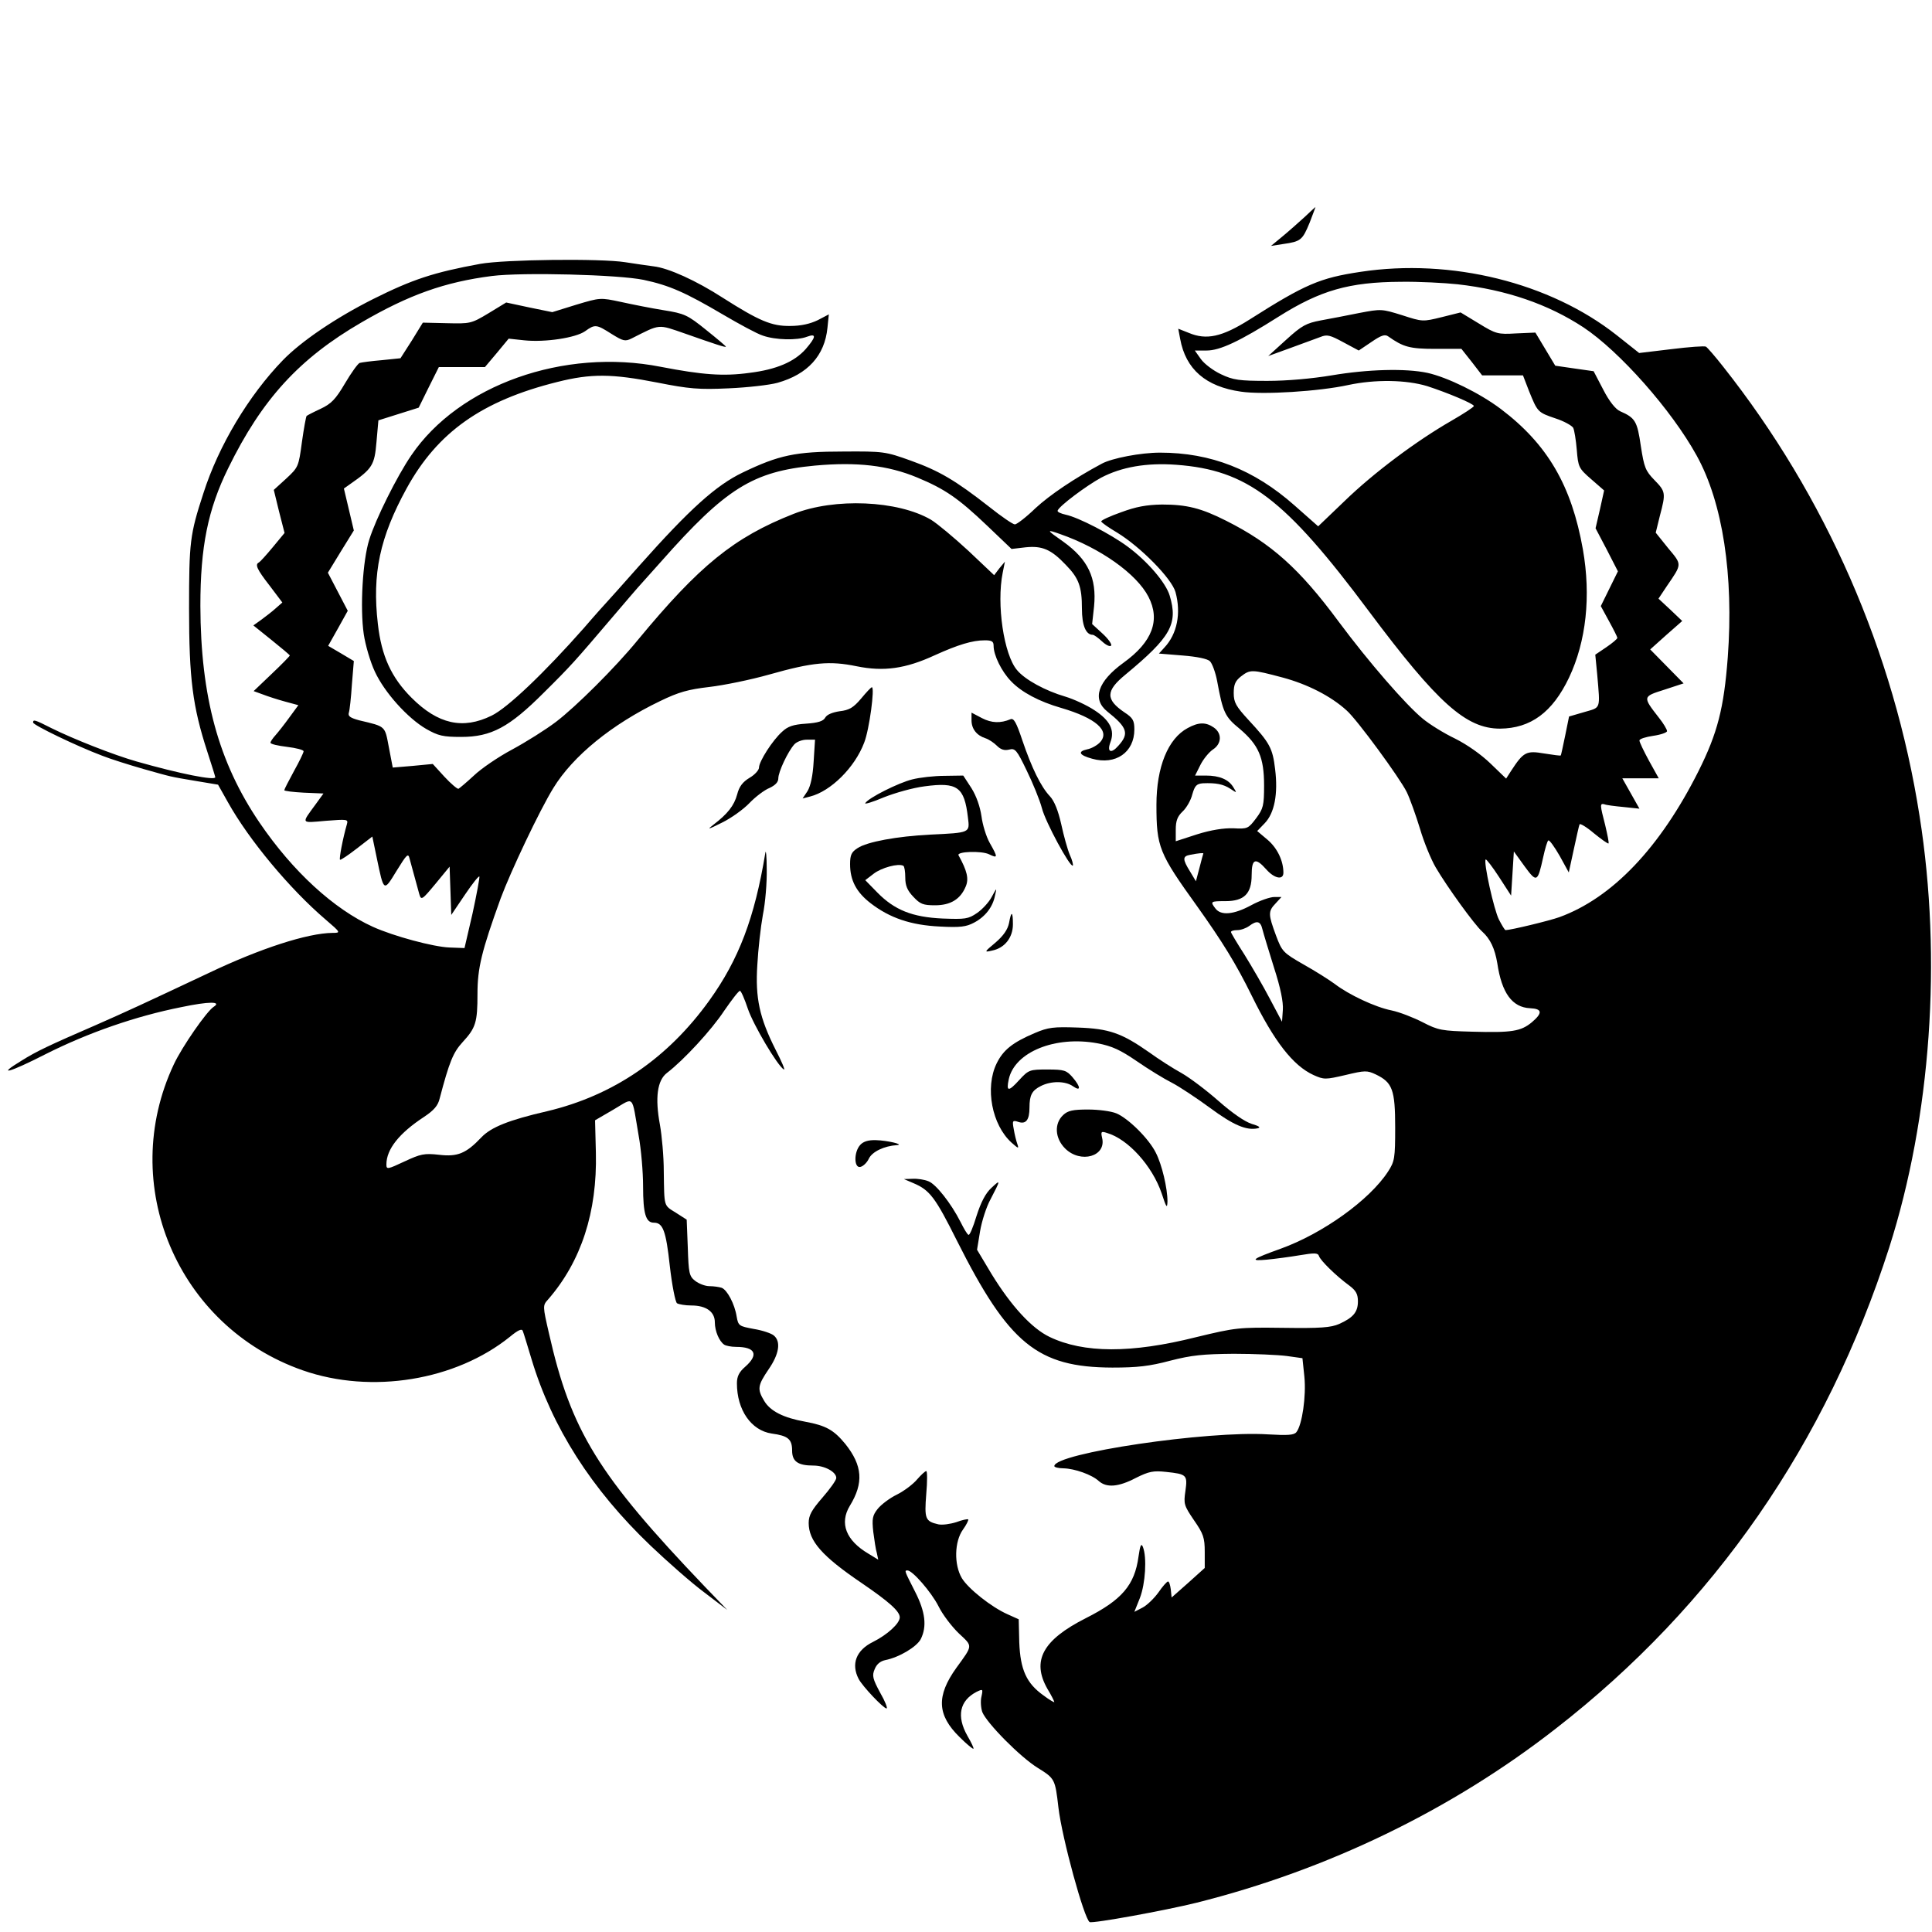
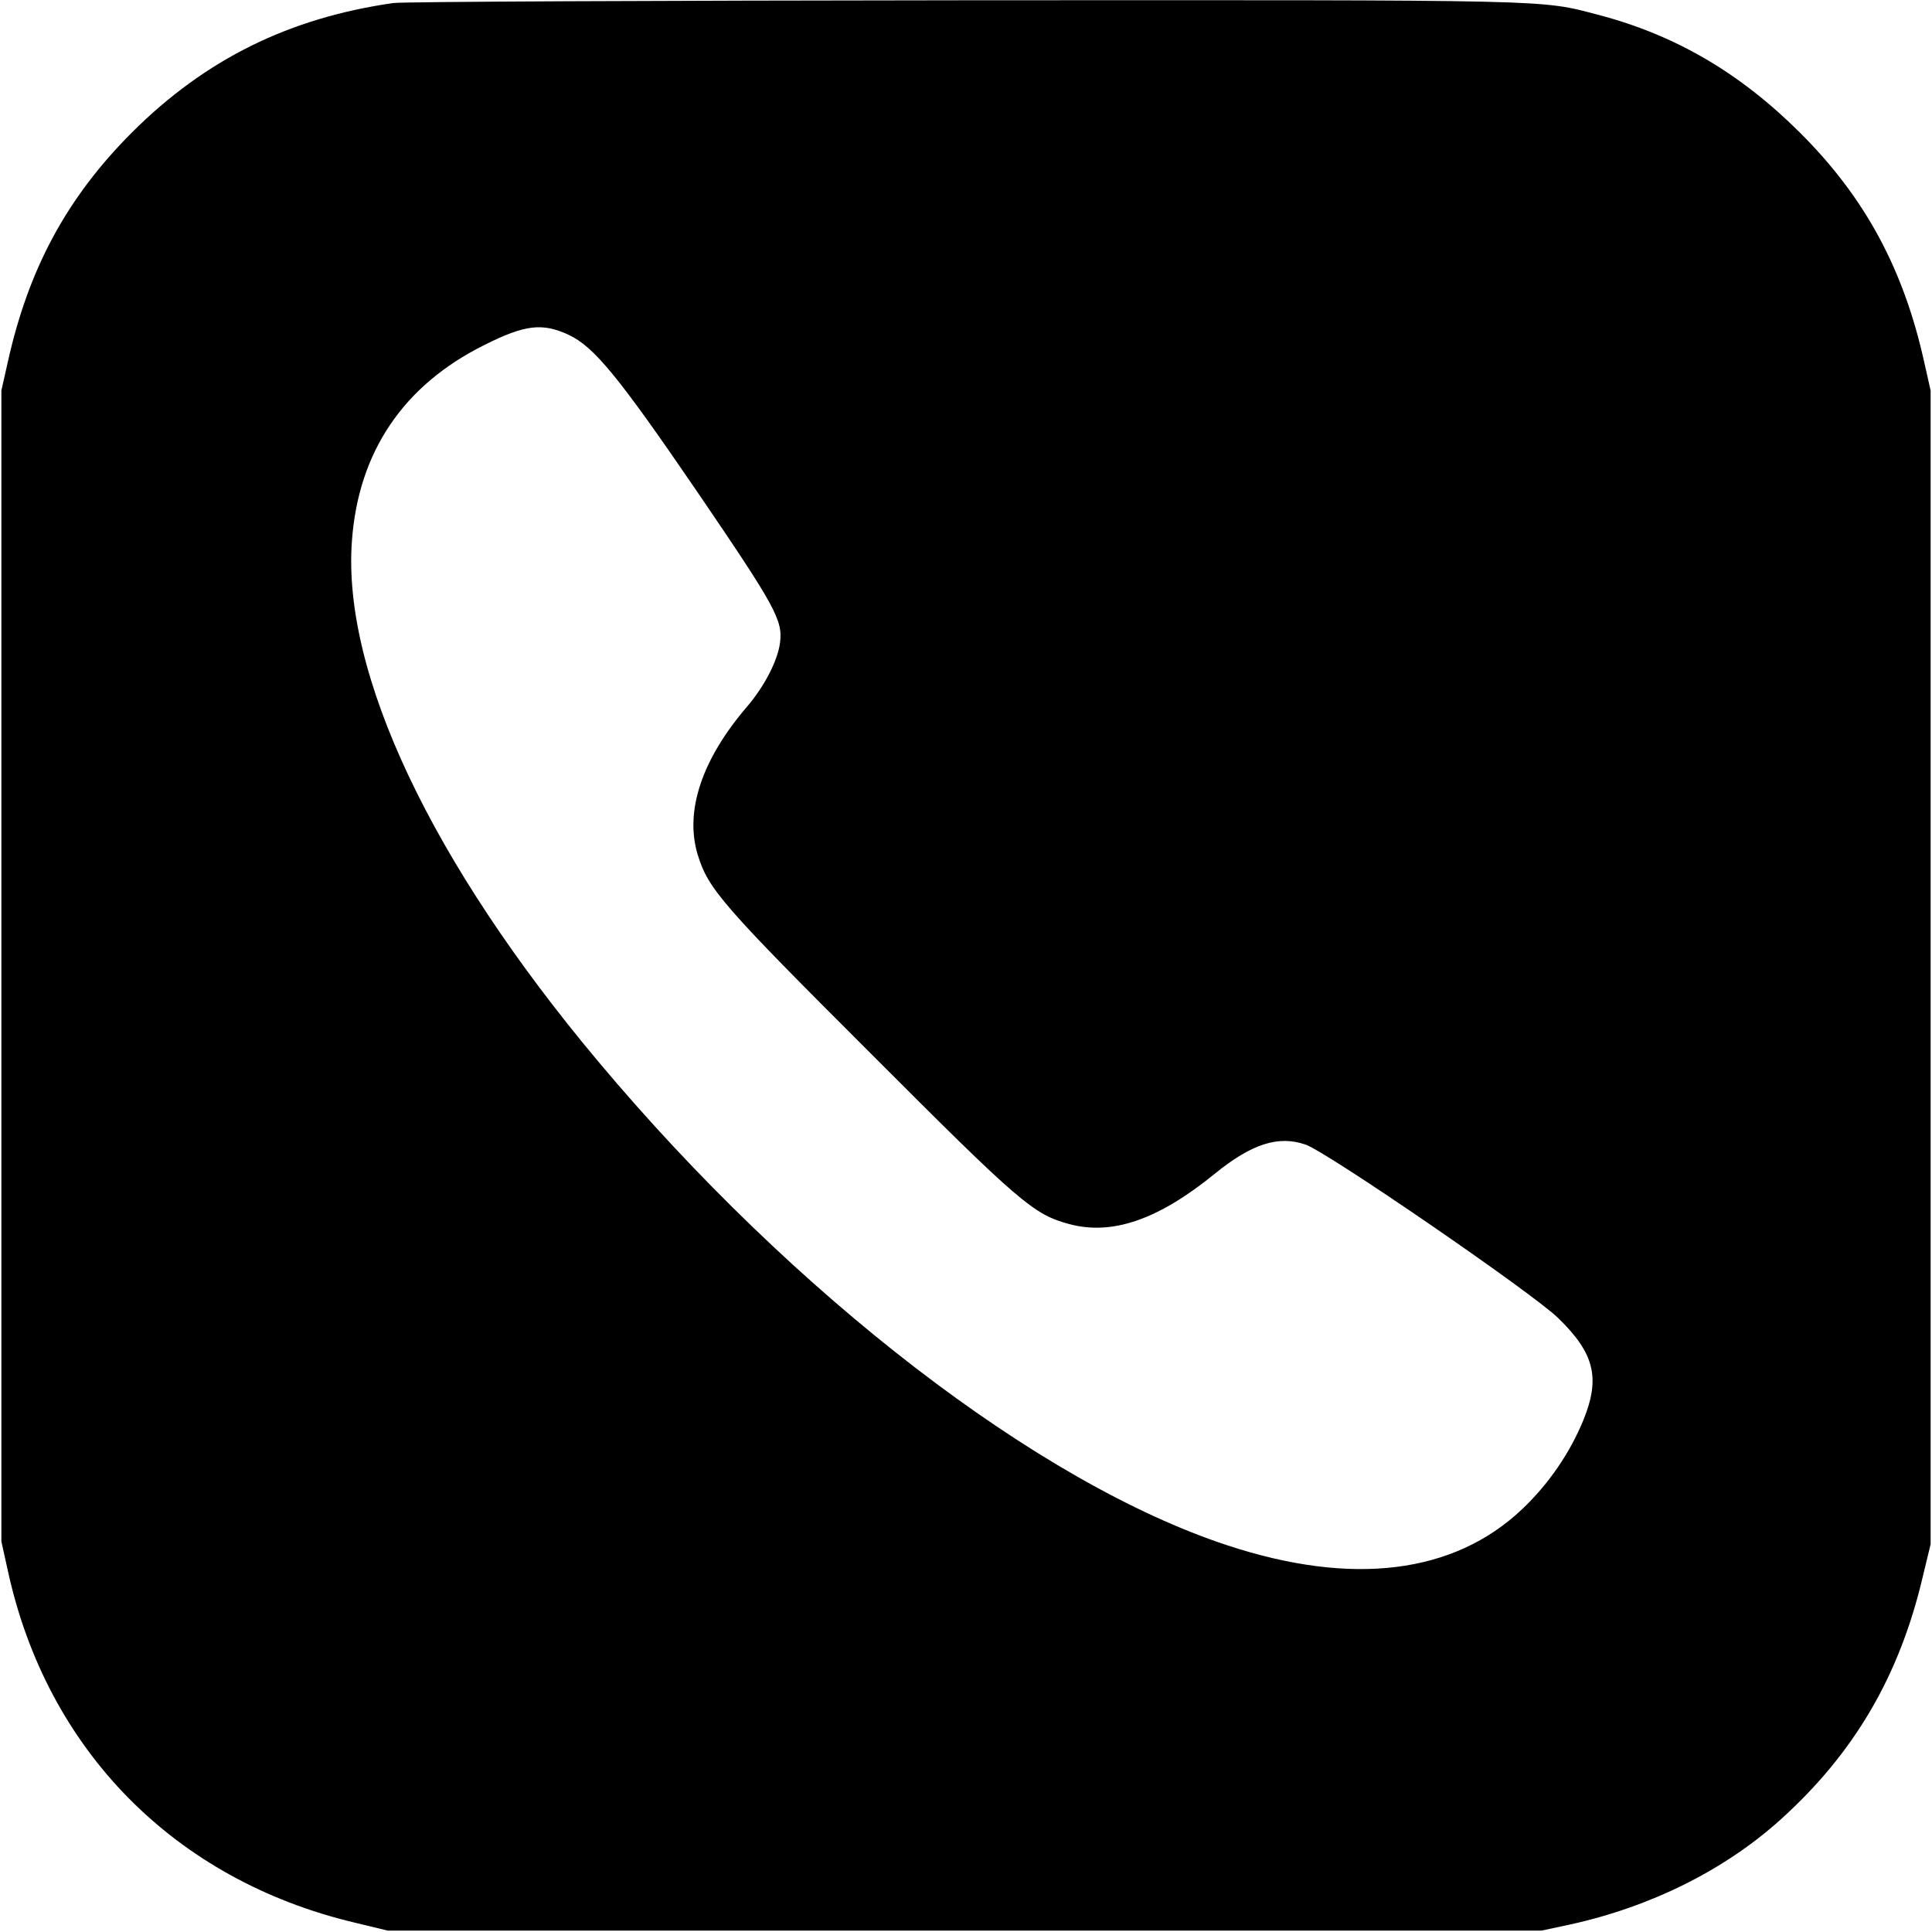
- <svg xmlns="http://www.w3.org/2000/svg" version="1" width="933.333" height="933.333" viewBox="0 0 700 700">
-   <path d="M472.5 78.8c-2.2 2-5.8 5.2-8 7l-4 3.3 4.5-.7c6.3-.9 6.9-1.4 9.5-7.7 1.2-3.2 2.2-5.7 2.1-5.7 0 0-1.9 1.7-4.1 3.8zM174 95.6c-16.9 3.1-24.5 5.6-38.9 12.8-13.5 6.8-25.9 15.2-32.6 22.1-12.4 12.8-23.3 31-28.8 48.2-4.9 15-5.2 17.7-5.2 41.8 0 25.4 1.3 35.5 6.6 51.8 1.6 4.9 2.9 9.1 2.9 9.3 0 1.3-12.7-1.2-28.5-5.7-8.4-2.4-22.8-8.1-30.7-12-6.3-3.2-6.8-3.3-6.8-2.1 0 .9 15.7 8.5 25 12 3 1.2 9.7 3.3 14.9 4.8 10.7 3 9.2 2.7 19.3 4.4l7.8 1.3 3.6 6.4c7.6 13.6 22.3 31.3 35.4 42.5 5.5 4.7 5.5 4.8 2.5 4.8-9.1.1-26.1 5.6-44.8 14.5-24.2 11.4-29.6 13.9-41.2 19-16.6 7.2-21.3 9.4-26.7 12.8-9.4 5.7-4.5 4.4 8.8-2.4 15.3-7.7 32.5-13.7 49.1-17 10-2.1 14.8-2.1 11.7-.1-2.5 1.6-11.4 14.4-14.4 20.8-20.5 43.5 1.2 95 46.7 110.9 24.9 8.7 55.4 3.7 75.1-12.2 2.9-2.4 4.3-3 4.6-2.1.3.7 1.7 5.3 3.2 10.3 7.4 24.6 21.7 47.1 43.2 67.6 6 5.7 14.6 13.3 19.3 16.8l8.4 6.4-8.1-8.4c-38.7-40.5-48.5-56.4-56.5-91.8-2.3-10-2.3-10.1-.3-12.3 12-13.8 17.8-31.7 17.3-53.1l-.3-11.8 6.7-3.9c7.7-4.5 6.5-5.7 9.1 9.5.9 4.9 1.6 13.2 1.6 18.3 0 10 1 13.2 3.9 13.2 3.3 0 4.4 2.9 5.8 15.8.8 7 2 13 2.6 13.4.7.4 3 .8 5.2.8 5.4 0 8.5 2.3 8.5 6.1 0 3.2 1.6 6.9 3.4 8.1.6.4 2.5.8 4.3.8 7 0 8.3 2.8 3.3 7.2-2.2 1.9-3 3.5-3 6 0 9.7 5.2 17.1 12.6 18.2 5.9.8 7.4 2 7.4 6.2 0 3.9 2.1 5.4 7.7 5.4 4.1 0 8.3 2.3 8.3 4.5 0 .8-2.3 4-5 7.1-3.9 4.5-5 6.4-5 9.2 0 6.5 4.8 12 19.1 21.7 10.1 6.9 13.9 10.3 13.9 12.5 0 2.2-4.5 6.3-9.7 8.9-6.1 3-8 8-5.2 13.4 1.4 2.7 9 10.7 10.1 10.7.5 0-.5-2.6-2.3-5.7-2.7-5-3-6.2-2-8.5.7-1.8 2-2.9 3.8-3.3 5.1-1 11.4-4.8 12.9-7.6 2.3-4.6 1.7-9.9-2.1-17.3-3.8-7.5-3.9-7.6-2.7-7.6 1.8 0 8.6 7.8 11.2 12.9 1.5 3.1 4.9 7.5 7.4 9.9 5.1 4.8 5.2 4.1-.9 12.5-7.3 10.2-7 17.1 1.2 25.1 2.5 2.5 4.8 4.4 5 4.2.2-.2-.8-2.3-2.2-4.7-4-7.1-2.8-12.7 3.3-15.9 2.3-1.1 2.4-1.1 1.8 1.7-.4 1.6-.2 4.1.3 5.6 1.6 4 13.8 16.4 20.2 20.3 6.1 3.8 6.2 4 7.4 14.4 1.3 11 9.3 40.2 11.3 41.4 1.1.6 27.4-4.2 38.7-7 47.5-11.9 92.4-33.6 130.2-63.1 57.4-44.6 98-103.3 120.8-174.3 15.1-47.3 19.2-104.5 11-156.3-9.3-59.6-34-115.9-71.2-162.9-2.9-3.7-5.7-6.9-6.2-7.2-.5-.3-6.1.1-12.5.9l-11.7 1.4-8.2-6.5c-24.1-19-59.9-27.9-92.8-22.9-14.6 2.2-19.9 4.4-40.2 17.3-10 6.3-15.6 7.5-22 4.8l-3.8-1.5.7 3.7c2 11 9.3 17.3 22 19.1 8 1.2 28.4-.1 38.9-2.4 9.8-2.1 21-1.9 28.6.4 7.4 2.4 16.9 6.4 16.9 7.2 0 .4-3.7 2.8-8.2 5.4-12.7 7.3-28.2 18.9-38.7 29.1l-9.5 9.1-8.6-7.6c-14.7-13-30.3-19.1-48.7-19.1-7 0-17.4 2-21.1 4-9.9 5.3-18.8 11.3-24 16.1-3.4 3.3-6.8 5.9-7.5 5.9-.7 0-4.8-2.8-9.2-6.3-12.4-9.7-18.2-13.1-28.5-16.8-9.2-3.3-9.9-3.4-24.5-3.3-17.3 0-23.3 1.3-36.4 7.6-9.6 4.6-19.1 13.1-37.5 33.8-6.1 6.9-11.3 12.7-11.6 13-.3.3-4.1 4.5-8.4 9.5-14.4 16.3-27.7 29-33.5 31.8-10.4 5.1-19.4 3.1-29-6.5-7.3-7.3-10.9-15.1-12.2-26.8-2.1-18.1.7-31.3 10.4-49 11.2-20.4 27.3-31.8 54.6-38.6 12.3-3.1 19.8-3 36.2.2 11.6 2.3 15.1 2.6 25.9 2.1 6.9-.3 14.8-1.2 17.7-2 11-3.1 17.1-9.9 18.1-19.9l.5-4.9-4 2.1c-2.7 1.3-6 2.1-10 2.1-6.7.1-11.2-1.8-24.4-10.2-9.6-6.2-19.7-10.8-25.1-11.4-2.4-.3-7-1-10.3-1.5-8.8-1.4-43.6-1-52.5.6zm59.2 5.8c9.4 2 15.2 4.6 28.8 12.6 5.8 3.4 12.2 6.9 14.4 7.6 4.5 1.6 12.4 1.8 16 .4 3.5-1.3 3.3.1-.5 4.5-4.1 4.6-10.6 7.4-20.4 8.6-9.4 1.3-17.1.7-32.1-2.2-35.1-6.9-73.1 6.6-90.4 32.1-5.2 7.6-12.9 23.1-15.2 30.5-2.4 7.5-3.4 24.7-2 34.3.6 4 2.4 10.1 4 13.5 3.5 7.6 11.9 16.9 18.6 20.8 4.4 2.5 6.1 2.9 12.7 2.9 10.9 0 17.4-3.5 29.9-16 10-9.9 11.2-11.3 25-27.5 4.7-5.5 8.7-10.2 9-10.5.3-.3 4.1-4.6 8.5-9.5 23.5-26.6 33.3-32.7 55.7-34.8 15.3-1.4 26.5-.1 37.1 4.3 10.1 4.2 14.9 7.5 25.4 17.5l8.8 8.4 5.1-.6c6-.6 9.2.7 14.6 6.4 4.7 4.8 5.8 7.9 5.8 15.8 0 6 1.4 9.5 3.9 9.5.5 0 2 1.1 3.4 2.4 1.5 1.4 2.9 2 3.3 1.5.3-.5-1.1-2.5-3.2-4.4l-3.7-3.4.7-6.4c1-10.3-2.2-17-11.1-23.4-6.3-4.4-6.3-4.6-1.2-2.8 14.6 5.1 27.7 14.4 32 22.7 4.4 8.5 1.4 16.4-9 23.9-9.4 6.8-11.5 13.2-5.9 17.7 7.3 5.8 8 8 4 12.4-2.6 3-4.2 2.3-2.9-1.2 1.7-4.4-.1-8-5.8-11.7-2.7-1.8-7.5-4-10.5-4.9-7.2-2.1-14.6-6.1-17.5-9.6-4.8-5.6-7.5-23.9-5.2-35.3l.8-4-2 2.4-1.9 2.5-9.3-8.8c-5.2-4.8-11.3-9.9-13.6-11.3-12-7-34.9-8-49.8-2.1-21.6 8.5-34.1 18.7-56.5 45.8-8.1 9.9-22.4 24.1-29.5 29.5-3.8 2.9-11 7.4-16 10.1-4.9 2.6-11.2 6.9-13.8 9.4-2.7 2.5-5.2 4.6-5.6 4.8-.4.1-2.7-1.8-5.1-4.4l-4.2-4.6-7.3.7-7.2.6-1.4-7.3c-1.5-7.9-1-7.5-10.7-9.8-3.3-.9-4.2-1.5-3.8-2.8.3-.9.8-5.5 1.1-10.2l.7-8.5-4.7-2.8-4.6-2.7 3.6-6.4 3.5-6.3-3.6-6.9-3.6-6.9 4.7-7.7 4.7-7.6-1.8-7.6-1.8-7.6 2.4-1.7c7.9-5.5 8.7-6.8 9.4-15.1l.7-7.9 7.3-2.3 7.3-2.3 3.6-7.3 3.7-7.4H175.7l4.3-5.1 4.3-5.2 5.6.6c7.6.8 18.7-.9 22.1-3.3 3.6-2.6 4.1-2.5 9.6 1 4.2 2.6 4.9 2.8 7.3 1.6 10.5-5.3 9.3-5.2 19.4-1.7 10.8 3.8 14.7 5.1 14.7 4.7 0-.2-3.2-2.9-7.2-6.1-6.7-5.4-7.8-5.9-15.3-7.1-4.4-.7-11.4-2.1-15.5-3-7.5-1.6-7.5-1.6-16.2 1l-8.7 2.7-8.3-1.7-8.4-1.8-6.4 3.9c-6.3 3.8-6.7 3.8-15.1 3.6l-8.7-.2-4 6.5-4.1 6.4-6.8.7c-3.7.3-7.3.8-8 1-.6.2-3 3.5-5.3 7.4-3.4 5.8-5 7.4-8.8 9.2-2.6 1.2-4.9 2.4-5.1 2.6-.2.1-1 4.4-1.7 9.4-1.2 9-1.3 9.2-5.7 13.3l-4.5 4.1 1.9 7.8 2 7.8-4.3 5.2c-2.4 2.9-4.6 5.3-5 5.5-1.5.7-.7 2.5 3.9 8.4l4.6 6.1-2.4 2.1c-1.3 1.2-3.7 3-5.3 4.2l-2.8 2 6.6 5.3c3.6 2.9 6.6 5.4 6.6 5.6 0 .2-2.9 3.2-6.5 6.6l-6.6 6.3 3.3 1.2c1.8.7 5.5 1.9 8.1 2.6l4.8 1.3-3.3 4.5c-1.8 2.5-4.1 5.4-5 6.4-1 1.1-1.8 2.3-1.8 2.7 0 .5 2.7 1.1 6 1.5 3.3.4 6 1.1 6 1.6s-1.6 3.8-3.5 7.2c-1.9 3.5-3.5 6.6-3.5 6.9 0 .3 3.2.7 7.1.9l7.1.3-2.9 4c-5.2 7.1-5.4 6.7 3.7 5.9 7.8-.6 8.2-.6 7.7 1.2-1.5 5.2-2.9 12.6-2.5 12.9.2.2 2.9-1.6 6-4l5.7-4.4 1.6 7.7c2.6 12.5 2.5 12.4 7.2 4.7 3.7-6 4.2-6.5 4.7-4.4 1.7 6.2 2.9 10.6 3.5 12.8.7 2.4 1 2.2 5.9-3.7l5.1-6.2.3 8.7.3 8.8 5-7.4c2.7-4 5-6.9 5.2-6.5.1.5-1 6.5-2.5 13.4l-2.9 12.5-5.4-.2c-5.8-.2-20.3-4.1-27.8-7.5-14.1-6.4-29-20-41.1-37.8-14.8-21.8-21.3-45.5-21.4-78.5 0-21.3 2.7-34.9 10.1-49.9 12.2-24.9 25.7-39.7 48.3-52.8 17.2-10 30.1-14.6 47.2-16.8 11.1-1.4 45.9-.5 55 1.4zm294.9 1.6c17.7 2 32.8 7.2 45.6 15.6 13.1 8.7 31.9 29.9 41 46.4 9.5 17.1 13.5 43.5 11.3 73.2-1.4 18.4-3.7 27.4-10.6 41.2-13.9 27.7-31.2 45.9-50.4 52.9-3.6 1.3-17.7 4.7-19.5 4.7-.3 0-1.3-1.7-2.4-3.8-1.8-3.5-5.7-21-4.8-21.8.2-.2 2.4 2.6 4.8 6.3l4.4 6.8.5-8 .5-8 3.9 5.4c4.4 6 4.7 5.8 6.7-3.2.7-3.2 1.5-6 1.9-6.2.4-.2 2.2 2.3 4.1 5.6l3.3 6 1.8-8.3c1-4.6 1.9-8.7 2.1-9.1.1-.5 2.5.9 5.2 3.2 2.7 2.2 5.1 3.9 5.3 3.7.2-.3-.4-3.2-1.2-6.6-1.9-7.4-2-8-.3-7.6.6.3 3.8.7 7 1l5.7.6-3.1-5.5-3.1-5.5H601l-3.5-6.3c-1.9-3.5-3.5-6.8-3.5-7.4 0-.6 2.3-1.3 5-1.7 2.8-.4 5-1.2 5-1.7 0-.6-1.3-2.8-2.9-4.8-6-7.7-6-7.7 1.9-10.2l7-2.3-6.1-6.2-6-6.1 5.8-5.2 5.8-5.1-4.3-4.1-4.3-4 3-4.5c5.6-8.2 5.6-7.7.5-13.8l-4.5-5.6 1.5-6.1c2.2-8.3 2.1-8.8-2-13-3.2-3.3-3.7-4.5-4.9-12.3-1.3-9-2-10.2-7.5-12.6-1.6-.7-3.9-3.5-6.1-7.8l-3.5-6.7-7-1-6.9-1-3.6-6-3.6-6-7 .3c-6.6.4-7.3.2-13.5-3.6l-6.6-4-6.8 1.7c-6.9 1.7-7 1.7-14.4-.7-7.4-2.3-7.6-2.3-15.5-.8-4.4.9-10.7 2.1-14 2.7-5.2 1-6.8 1.8-12.5 7l-6.5 5.9 8-2.9c4.4-1.6 9.3-3.4 10.9-4 2.4-1 3.5-.7 8.3 1.9l5.6 3 4.6-3.1c3.5-2.4 4.9-2.9 6.1-2 5.4 3.8 7.7 4.5 17 4.5h9.5l3.8 4.8 3.7 4.8h14.8l2.2 5.7c3.1 7.6 3.1 7.7 9.6 9.9 3.1 1 5.9 2.6 6.4 3.4.4.8 1 4.4 1.3 8 .5 6.2.7 6.7 5.2 10.6l4.7 4.1-1.5 6.8-1.6 6.9 4.1 7.8 4 7.8-3.1 6.3-3.1 6.3 3 5.5c1.6 2.9 3 5.7 3 6 0 .4-1.8 1.9-4 3.4l-4 2.7.7 7.2c1.1 12.9 1.4 11.8-4.7 13.6l-5.5 1.6-1.4 6.9c-.8 3.9-1.5 7.1-1.6 7.2-.1.2-2.8-.2-6-.7-6.5-1.1-7.5-.6-12 6.3l-1.8 2.8-5.6-5.4c-3.4-3.3-8.5-6.9-12.9-9.1-4-1.9-9.3-5.2-11.7-7.2-6.1-5-19.5-20.4-30.5-35.2-14.2-19.2-24.4-28.3-40.7-36.5-9.1-4.6-14.3-5.9-23.3-5.9-5.7.1-9.4.8-14.8 2.8-4 1.4-7.2 2.9-7.2 3.3 0 .4 2.6 2.2 5.8 4.1 8.5 5.2 19.7 16.6 21.1 21.5 2.1 7.7.6 15.2-4 20.1l-2 2.2 8.6.7c5.1.4 9.1 1.2 9.9 2.1.8.8 2 4 2.6 7.2 2.1 11.4 2.8 12.9 8.2 17.3 6.8 5.8 8.8 10.3 8.8 20.5 0 7.3-.3 8.4-2.9 11.9-2.8 3.7-3.1 3.9-8.2 3.6-3.6-.1-8.1.6-13.2 2.2l-7.7 2.5v-4.2c0-3.2.6-4.8 2.5-6.6 1.4-1.3 3-4.1 3.5-6.2.9-3.1 1.5-3.8 3.8-4 4.8-.2 7.4.3 10 2 2.4 1.6 2.4 1.6 1.1-.5-1.7-2.9-5.1-4.3-10-4.3H433l1.9-3.8c1.1-2.2 3.1-4.6 4.5-5.6 3.3-2.1 3.4-5.9.4-8-2.9-2-5.5-2-9.5.2-7.1 3.8-11.3 14.1-11.3 27.8 0 15.3.9 17.5 14.7 36.7 9.2 12.9 14.2 21 19.8 32.4 8.2 16.7 15 25.4 22.4 28.8 3.8 1.7 4.3 1.7 11.6 0 7.1-1.7 7.8-1.7 11-.2 6 2.9 7 5.5 7 19.2 0 11.2-.2 12.3-2.6 16-6.7 10.3-23.6 22.4-38.8 27.9-10.6 3.8-11.6 4.6-5.1 4 3-.3 8.4-1 11.9-1.6 5.4-.9 6.6-.9 7 .3.5 1.6 6.2 7.2 11 10.7 2.4 1.8 3.1 3.1 3.1 5.7 0 3.9-1.7 5.9-6.8 8.2-3 1.3-6.7 1.6-20.4 1.4-16.1-.2-17-.1-31.5 3.4-23.5 5.9-40.7 5.8-53-.1-6.5-3.1-14-11.3-21.1-22.9l-5.2-8.7 1.1-6.7c.6-3.6 2.3-8.9 3.8-11.6 3.7-7.1 3.7-7.3.3-4.1-2.1 1.9-3.8 5.2-5.4 10.2-1.2 4-2.5 7.1-2.9 6.8-.5-.2-1.7-2.3-2.9-4.7-3.4-6.7-8.9-13.7-11.6-14.7-1.4-.6-4-1-5.7-.9l-3.2.1 3.5 1.5c5.9 2.5 7.9 5.2 15.7 20.8 18.8 37.4 29.2 45.9 56.3 46 9.1 0 13.5-.5 21-2.5 7.8-2 11.9-2.4 23-2.5 7.4 0 16.1.4 19.2.8l5.7.8.7 6.7c.7 7-.8 17.5-2.9 20.1-.9 1.1-3.2 1.2-10.3.8-21.6-1.4-77.4 6.8-77.4 11.5 0 .4 1.5.8 3.3.8 4.1.1 10.3 2.3 12.8 4.6 2.8 2.5 7.1 2.2 13.4-1.1 4.8-2.4 6.4-2.7 11-2.2 7.5.8 7.8 1.1 7 6.9-.7 4.7-.5 5.3 3.1 10.6 3.4 4.9 3.9 6.3 3.9 11.5v5.8l-6 5.4-6 5.3-.3-2.9c-.2-1.6-.6-2.9-1-2.9s-2 1.8-3.5 4c-1.6 2.2-4.2 4.7-5.8 5.5L411 584l2-5c2-5.2 2.6-14.7 1.1-18.5-.6-1.5-1-.7-1.6 3.5-1.4 10.3-6 15.7-19.1 22.3-15.6 7.9-19.7 15.4-13.9 25.6 1.4 2.3 2.5 4.5 2.5 4.8 0 .2-1.8-.8-3.9-2.4-6.2-4.4-8.4-9.3-8.8-19.2l-.2-8.4-4-1.8c-5.9-2.6-14.3-9.3-16.6-13.1-2.9-4.9-2.7-13.3.4-17.6 1.3-1.8 2.1-3.5 1.9-3.7-.2-.2-2.2.2-4.3 1-2.2.7-5.1 1.1-6.5.8-4.8-1.1-5.1-2-4.4-11 .4-4.5.4-8.3 0-8.3s-1.9 1.4-3.3 3c-1.4 1.7-4.7 4.2-7.3 5.5-2.7 1.3-5.8 3.7-7 5.2-1.9 2.4-2.1 3.6-1.6 8.3.4 3 .9 6.5 1.3 7.7l.5 2.4-3.6-2.2c-8.1-4.8-10.5-11-6.7-17.3 5.1-8.3 4.6-14.6-1.6-22.4-4.2-5.1-7-6.7-14.6-8.1-7.8-1.4-12.6-3.8-14.8-7.5-2.6-4.3-2.4-5.6 1.6-11.5 3.8-5.5 4.5-10 1.9-12.2-.9-.8-4.2-1.9-7.3-2.4-5.3-1-5.6-1.1-6.2-4.5-.7-4.5-3.4-9.6-5.4-10.4-.9-.3-2.9-.6-4.5-.6-1.5 0-3.8-.9-5.1-1.9-2.2-1.7-2.4-2.8-2.7-12.1l-.4-10.1-3.9-2.5c-4.5-2.8-4.2-1.9-4.4-14.9 0-5.5-.7-13.1-1.4-17-1.8-9.7-1-16.1 2.6-18.8 6-4.6 16.1-15.5 20.7-22.5 2.7-3.9 5.2-7.2 5.7-7.2.4 0 1.7 3 2.9 6.6 2 5.8 10.6 20.4 13 21.9.6.3-.8-2.9-3-7.2-5.8-11.5-7.4-18.7-6.6-30.8.3-5.5 1.2-13.6 2-18 .9-4.4 1.5-11.8 1.4-16.5 0-4.7-.3-7.4-.5-6-3.9 23.6-9.6 38.6-20.3 53.5-15.1 21-34.8 34.4-58.7 40.1-13.9 3.2-20.4 5.8-23.9 9.5-5.5 5.8-8.6 7.1-15.3 6.3-5.4-.6-6.7-.3-12.5 2.4-6.2 2.9-6.6 3-6.6 1.1 0-5.5 4.6-11.3 13.6-17.2 3.6-2.4 5.1-4.1 5.7-6.7 3.5-13.3 4.9-16.7 8.3-20.4 4.8-5.2 5.4-7.2 5.4-17.5 0-9.4 1.5-15.5 8.4-34.6 3.6-9.7 14.1-31.9 19.1-40 7.1-11.6 21.2-23.1 38.7-31.5 6.8-3.3 10.2-4.2 17.8-5.1 5.2-.6 15-2.6 21.7-4.5 15.9-4.5 21.9-5 31.7-3s17.7.9 28.3-4c8.4-3.8 13.6-5.4 18.1-5.4 2.6 0 3.2.4 3.2 2 0 3.4 2.9 9.3 6.3 12.8 3.8 4 10.2 7.4 18.2 9.7 12.6 3.7 17.8 8.3 14.1 12.4-1 1.1-3.1 2.3-4.7 2.6-3.6.8-2.9 2.1 1.8 3.4 8.5 2.4 15.3-2.3 15.3-10.6 0-3.2-.5-4.2-3.6-6.2-6.9-4.7-6.8-7.8.4-13.7 16.4-13.6 19.1-18.3 16-28.6-1.4-4.7-8.1-12.5-15.3-17.8-6.1-4.5-17.7-10.5-22.3-11.5-1.8-.4-3.2-1-3-1.5.6-1.7 10.4-9 15.7-11.9 7.4-3.9 16.5-5.5 27.3-4.7 25.7 1.9 39.3 12.2 69.8 53.1 24.9 33.3 35.2 42.5 47.5 42.5 11.1-.1 19-5.9 25-18.5 6.2-13.1 8-29.5 5-46.5-4.1-23.1-12.8-38-29.7-50.8-7.7-5.8-19.4-11.5-26.6-13.1-8-1.7-21.7-1.3-34.7.9-7.2 1.2-16.2 2-23.3 2-10.2 0-12.4-.3-16.8-2.4-2.8-1.3-6.1-3.8-7.3-5.5l-2.2-3.1h4.3c4.8 0 11.9-3.3 26.1-12.3 15.1-9.5 25.5-12.5 44.2-12.6 6.6-.1 15.9.4 20.6.9zm-63.3 142.5c8.9 2.4 17.4 6.7 23.1 11.9 3.7 3.2 19.3 24.5 21.8 29.6 1.2 2.5 3.3 8.4 4.8 13.3 1.4 4.8 4 11.1 5.7 14 4.1 7 14 20.7 16.8 23.2 3 2.7 4.6 6.2 5.5 11.5 1.6 10.8 5.4 16 11.9 16.3 4.4.2 4.6 1.7.6 5.1-4 3.3-7.3 3.8-21.6 3.4-11-.3-12.3-.5-17.9-3.4-3.3-1.7-8.4-3.7-11.3-4.3-6-1.2-15.5-5.7-20.6-9.6-1.9-1.4-6.9-4.6-11.2-7-7.5-4.3-7.9-4.7-10.1-10.6-2.8-7.6-2.9-8.7-.1-11.6l2.1-2.3h-2.6c-1.5 0-5.3 1.3-8.4 3-6.3 3.4-10.9 3.8-12.9 1.2-2-2.6-1.8-2.7 3.6-2.7 6.8 0 9.5-2.7 9.5-9.5 0-5.9 1.4-6.4 5.3-2 2.9 3.3 6.2 4 6.2 1.2 0-4.3-2.2-8.9-5.7-11.9l-3.8-3.2 2.7-2.8c3.6-3.7 4.9-10.7 3.8-19.6-.9-7.6-1.9-9.5-9.6-17.8-4.6-5-5.4-6.4-5.4-9.8 0-3.1.6-4.4 2.6-6 3.4-2.6 3.9-2.6 15.2.4zM436 309.2c-.1.2-.7 2.5-1.4 5.2l-1.3 4.9-2.1-3.5c-2.8-4.5-2.8-5.6.1-6.1 3-.6 4.7-.7 4.7-.5zm21.4 27.5c.4 1.6 2.3 7.8 4.2 13.9 2.4 7.4 3.4 12.5 3.2 15.3l-.3 4.3-4.4-8.3c-2.4-4.6-6.6-11.8-9.2-16-2.7-4.2-4.9-7.9-4.9-8.2 0-.4 1-.7 2.3-.7 1.3 0 3.2-.7 4.3-1.5 2.8-2.1 4.1-1.8 4.8 1.2z" />
-   <path d="M312 253.1c-2.8 3.3-4.3 4.2-7.8 4.6-2.6.4-4.6 1.2-5.2 2.3-.7 1.3-2.6 1.9-7 2.2-4.6.3-6.6 1-8.6 2.9-3.5 3.1-8.4 10.8-8.4 13 0 .9-1.5 2.6-3.4 3.7-2.5 1.5-3.8 3.2-4.5 6-1.1 4.1-3.5 7.1-8.6 11-2.5 1.9-2 1.8 3-.7 3.3-1.6 7.8-4.8 10-7.1s5.5-4.8 7.3-5.5c2.1-1 3.2-2.1 3.2-3.5 0-2.3 3.4-9.6 5.8-12.3.8-.9 2.8-1.7 4.5-1.7h3l-.5 7.9c-.3 5.3-1.1 8.8-2.2 10.7l-1.8 2.7 2.7-.7c7.5-1.9 16.2-10.5 19.6-19.5 1.9-4.8 3.9-20.1 2.8-20.1-.3 0-2 1.8-3.9 4.1zM352 261c0 3.1 1.9 5.5 5.1 6.5 1.2.4 3 1.6 4.1 2.7 1.4 1.4 2.7 1.8 4.4 1.4 2.2-.6 2.8.1 6.4 7.6 2.2 4.5 4.7 10.6 5.5 13.6 1.2 4.9 10.3 21.7 11.2 20.8.2-.2-.2-2-1.1-3.9-.8-1.9-2.2-6.9-3.1-11.1-1.1-4.9-2.5-8.4-4.1-10.1-3.3-3.5-6.6-10.3-10-20.3-2.2-6.6-3.1-8.1-4.3-7.6-3.6 1.5-6.8 1.4-10.3-.4l-3.8-2v2.8zM330.5 282.4c-4.9 1.2-15.9 6.7-17 8.6-.3.5 2.7-.4 6.7-2.1 4-1.6 10.7-3.5 14.8-4 11.9-1.6 14.4.2 15.7 11.3.7 5.6.9 5.5-13.7 6.2-11.9.6-22.9 2.6-26.3 4.9-2.2 1.4-2.7 2.5-2.7 5.8 0 5.9 2.3 10.2 7.5 14.2 6.9 5.3 14.5 7.9 25 8.4 7.4.4 9.6.1 12.4-1.4 4-2.1 6.8-5.6 7.6-9.8.7-3 .7-3-1.2.5-1 1.9-3.4 4.5-5.3 5.8-3.2 2.2-4.3 2.3-12.5 2-11-.5-17.4-3.1-23.6-9.4l-4.4-4.5 3-2.3c2.8-2.2 9-3.9 10.8-2.9.4.2.7 2.1.7 4.3 0 2.8.7 4.6 2.9 6.9 2.5 2.7 3.6 3.1 7.9 3.1 5.6 0 9.2-2.2 11.1-6.8 1.2-2.8.5-5.7-2.6-11.3-.8-1.4 8.3-1.7 11-.4 3.3 1.6 3.3 1.2.3-4.1-1.3-2.3-2.6-6.6-3-9.7-.5-3.4-1.8-7.2-3.6-10.1l-3-4.6-6.7.1c-3.8 0-9.1.6-11.8 1.3zM365.6 334.4c-.5 2.4-2 4.6-4.9 7.1-4.2 3.5-4.2 3.6-1.2 2.9 4.5-.9 7.5-4.7 7.5-9.5s-.6-5-1.4-.5zM374.9 374.3c-8 3.4-11.4 6.1-13.8 11-4.3 8.8-1.7 22.3 5.4 28.7 2.5 2.2 2.7 2.3 2.1.5-.4-1.1-1-3.5-1.3-5.4-.6-3.1-.4-3.3 1.7-2.6 2.7.9 4-.7 4-5.2s.9-6.2 4.1-7.8c3.7-1.9 8.9-1.9 11.7.1 2.9 2 2.8.2-.2-3.3-2.2-2.5-3-2.8-9.1-2.8-6.4 0-6.8.1-10.2 3.8-3.9 4.3-4.8 4.3-3.8-.3 2.2-9.9 16.9-15.8 32.1-13 5.3 1 8.3 2.4 14.3 6.5 4.2 2.9 9.9 6.4 12.7 7.8 2.7 1.4 8.9 5.5 13.8 9.1 8.4 6.2 13.2 8.3 17.3 7.4 1.2-.3.5-.8-2.2-1.6-2.5-.8-7-3.9-11.9-8.2-4.4-3.9-10.5-8.5-13.5-10.2-3.1-1.7-8.4-5.1-11.7-7.5-10-7-14.5-8.6-25.9-9-8.8-.3-10.7-.1-15.6 2z" />
-   <path d="M385.2 404c-3.3 3.1-3 8.4.7 12.1 5.6 5.6 15.1 2.9 13.4-3.9-.5-2.2-.3-2.4 1.8-1.7 7.6 2.2 16.4 11.9 19.8 21.9 1.7 5.2 2 5.6 2.1 2.9 0-4.8-2-13.3-4.2-17.6-2.5-5.1-10-12.5-14.3-14.3-1.9-.8-6.5-1.4-10.3-1.4-5.5 0-7.3.4-9 2zM311.7 414.8c-2.4 2.6-2.3 8.5 0 8 1-.2 2.4-1.5 3.1-3 1.2-2.5 5.5-4.6 10.2-4.9 2.8-.2-3.5-1.7-7.6-1.8-2.8-.1-4.6.5-5.7 1.7z" />
+ <svg xmlns="http://www.w3.org/2000/svg" version="1.0" width="700pt" height="700pt" viewBox="0 0 700 700" preserveAspectRatio="xMidYMid meet">
+   <g transform="translate(0,700) scale(0.1,-0.1)" fill="#000000" stroke="none">
+     <path d="M1425 6989 c-378 -54 -681 -204 -946 -468 -237 -237 -376 -495 -451 -834 l-23 -102 0 -2085 0 -2085 23 -104 c141 -651 604 -1122 1257 -1277 l120 -29 2090 0 2090 0 103 22 c292 64 560 197 763 380 266 240 430 518 515 878 l29 120 0 2090 0 2090 -23 102 c-75 339 -215 598 -451 833 -217 216 -451 353 -729 426 -215 56 -130 54 -2302 53 -1103 -1 -2032 -5 -2065 -10z m635 -1202 c92 -43 180 -150 465 -567 286 -420 312 -467 301 -550 -9 -65 -56 -156 -119 -230 -164 -191 -227 -379 -179 -537 38 -124 89 -183 626 -719 541 -542 590 -584 720 -619 156 -42 323 16 527 182 134 109 231 140 329 106 79 -27 820 -536 915 -628 132 -128 154 -217 92 -370 -49 -120 -127 -233 -222 -323 -248 -235 -616 -280 -1068 -131 -685 225 -1571 907 -2282 1756 -602 719 -925 1402 -890 1882 23 323 186 565 480 711 147 74 210 81 305 37z" />
+   </g>
</svg>
